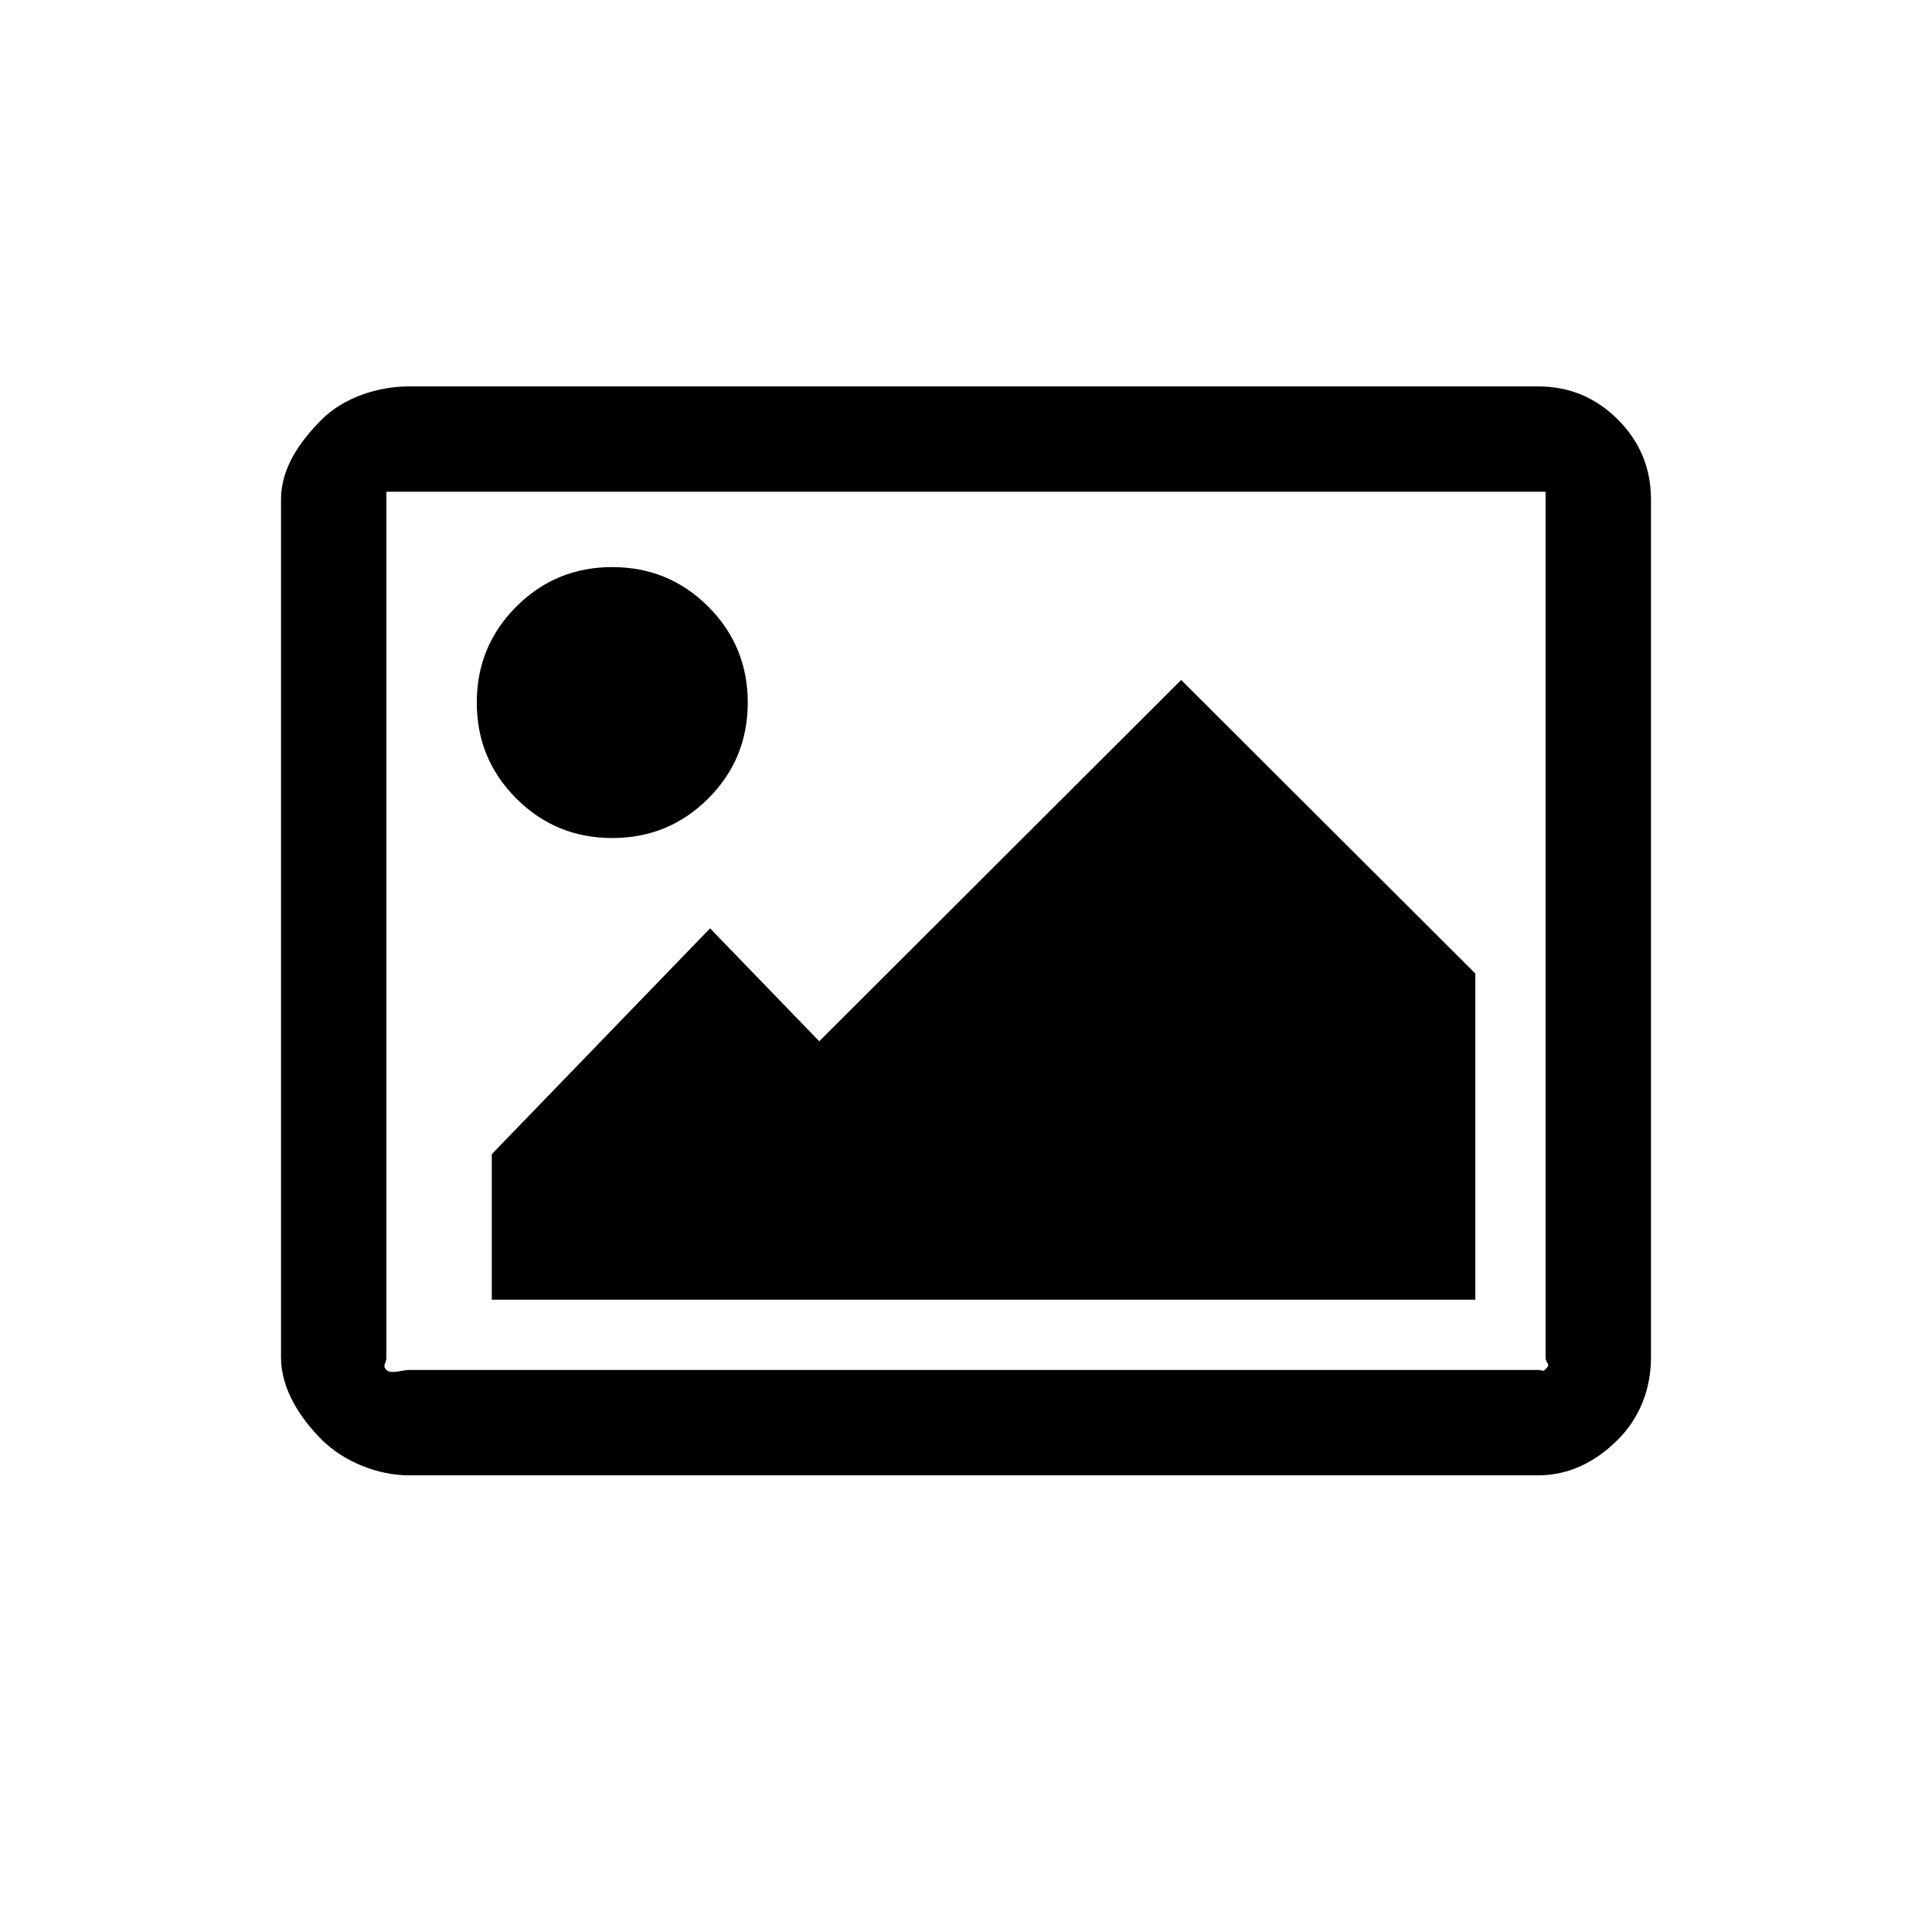
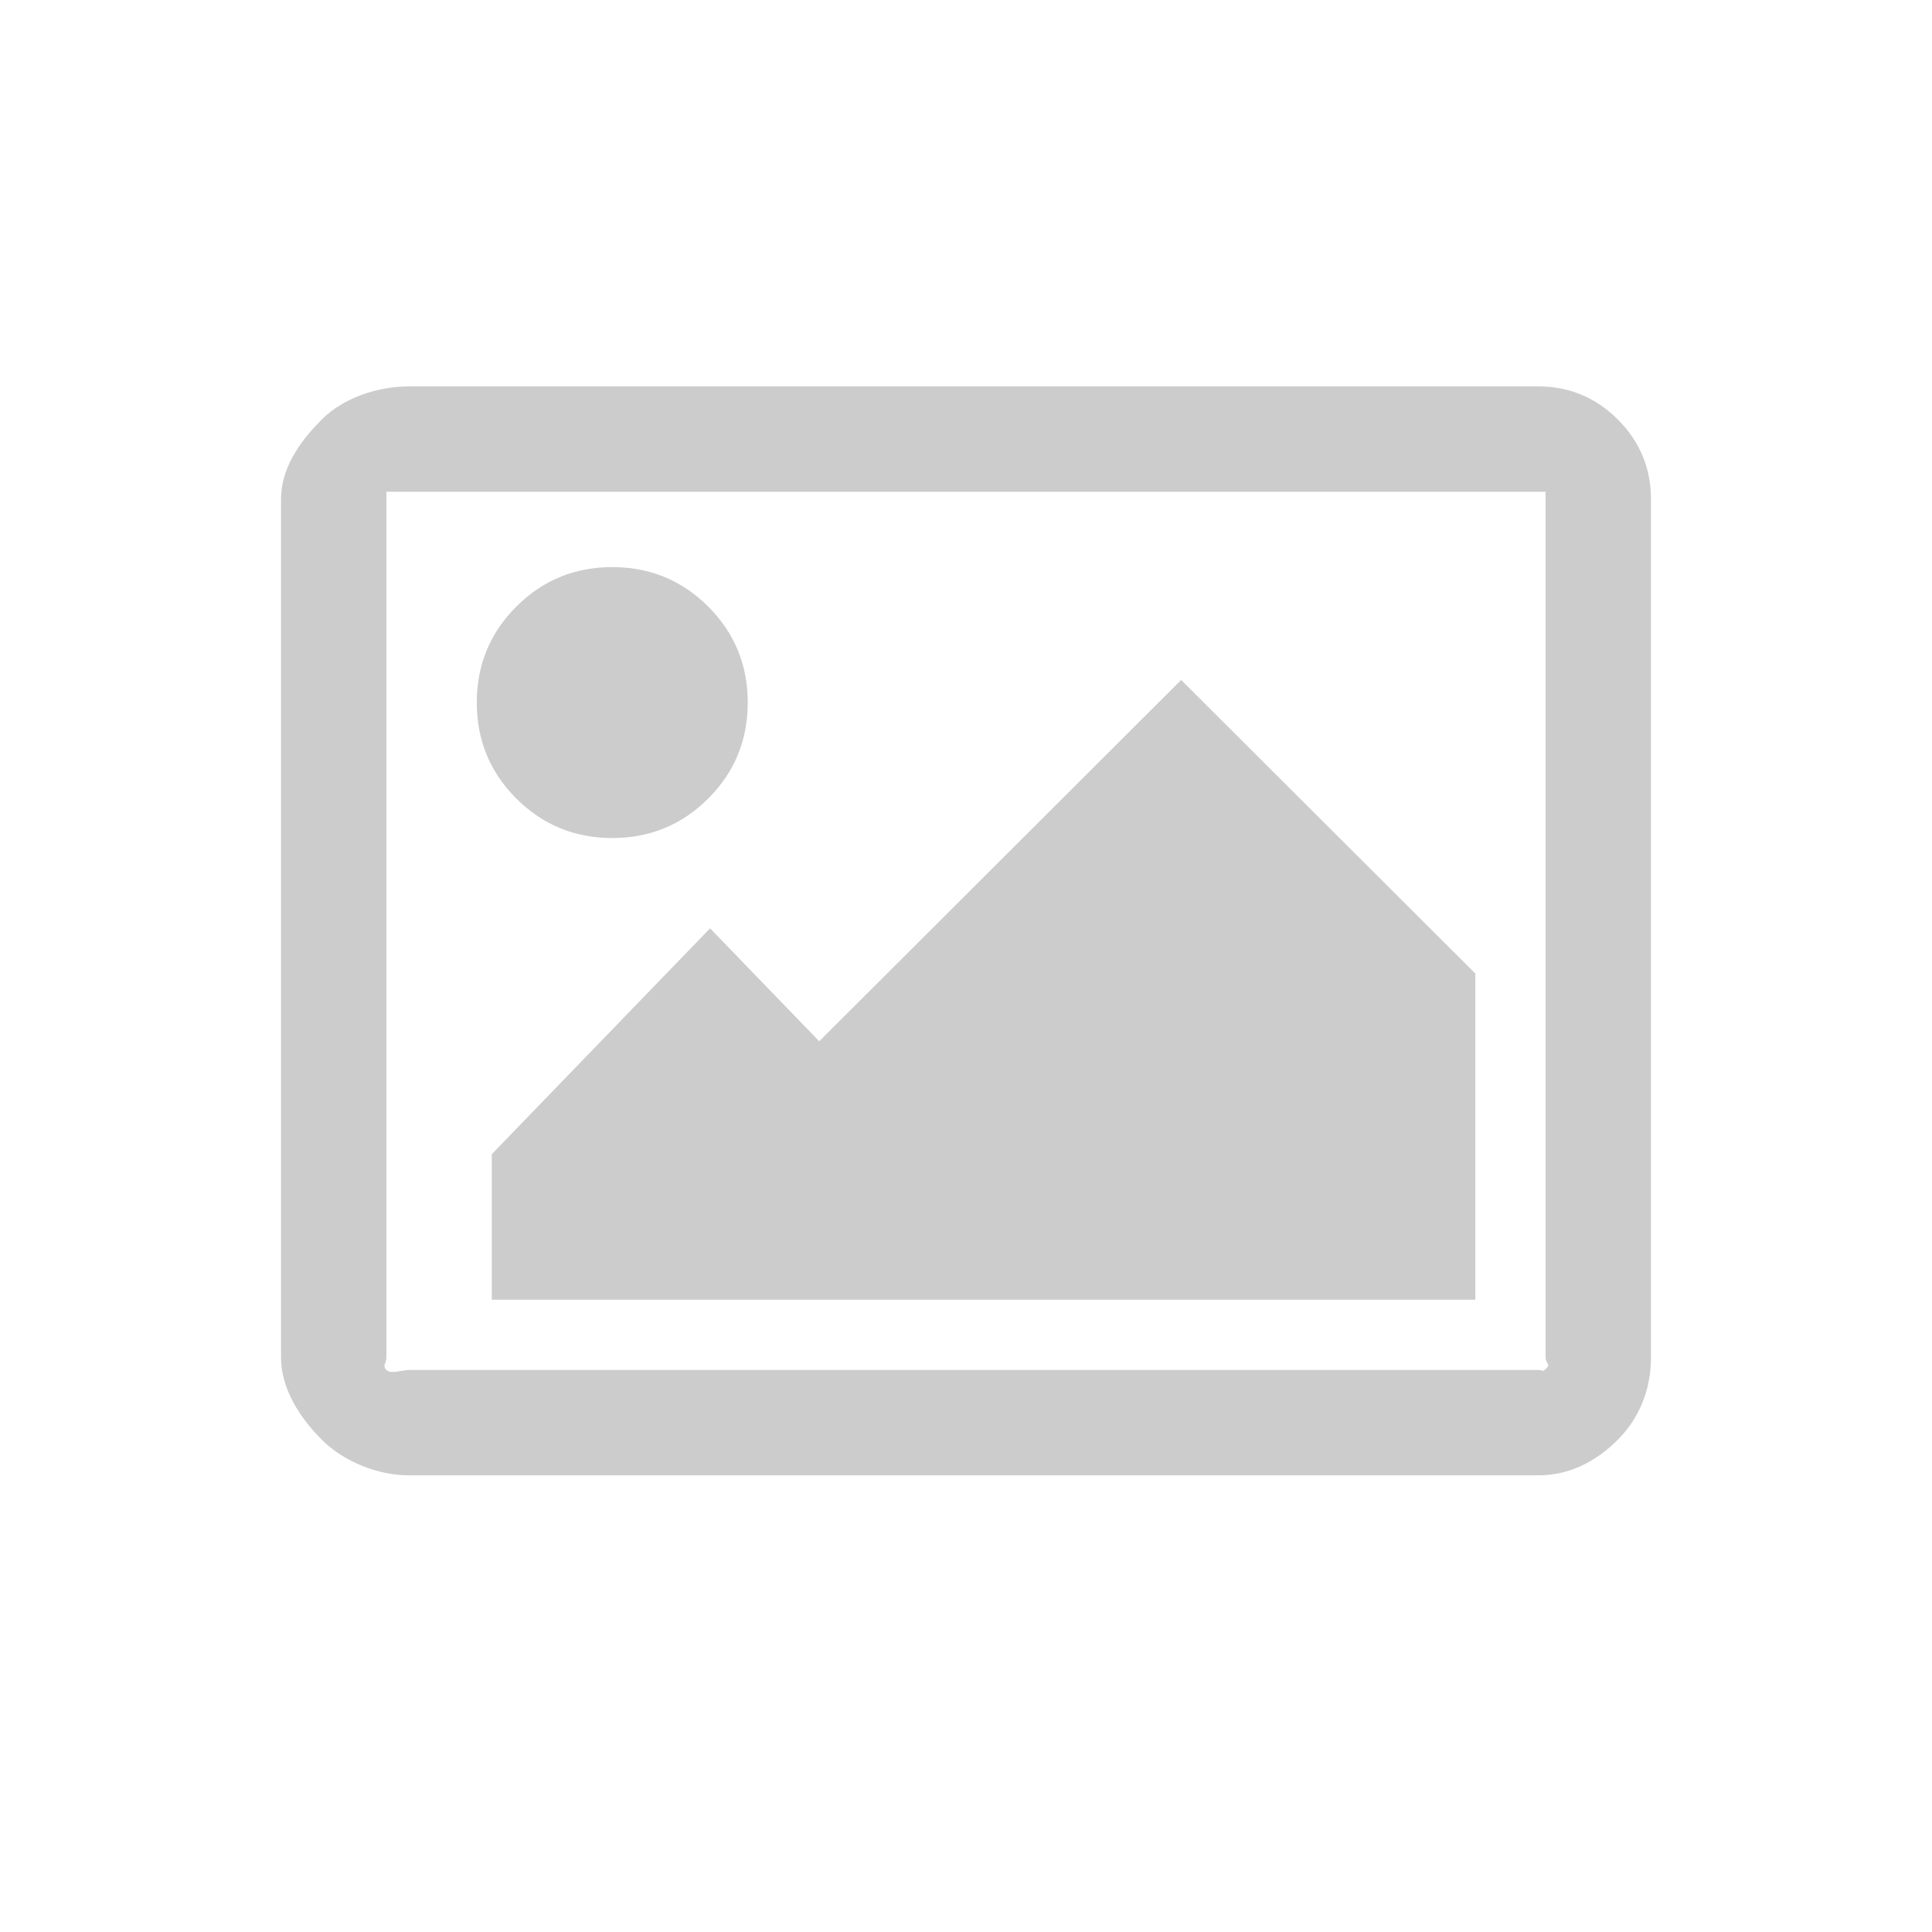
<svg xmlns="http://www.w3.org/2000/svg" version="1.1" id="Layer_1" x="0px" y="0px" width="55px" height="55px" viewBox="0 0 55 55" style="enable-background:new 0 0 55 55;" xml:space="preserve">
  <g>
-     <path d="M47,14.215v24.429c0,0.884-0.314,1.712-0.943,2.341C45.428,41.614,44.67,42,43.787,42H11.643   c-0.883,0-1.855-0.386-2.484-1.016C8.529,40.355,8,39.527,8,38.644V14.215c0-0.884,0.529-1.641,1.158-2.271   C9.787,11.315,10.76,11,11.643,11h32.145c0.883,0,1.641,0.315,2.27,0.944C46.686,12.574,47,13.331,47,14.215z M43,14H13h-2   c0,0,0,0.041,0,0.215v24.429c0,0.174-0.127,0.228,0,0.356c0.127,0.127,0.469,0,0.643,0h32.145c0.174,0,0.109,0.08,0.236-0.047   C44.15,38.824,44,38.817,44,38.644V14l0,0H43z M20.162,17.269c0.75,0.75,1.125,1.66,1.125,2.731c0,1.072-0.375,1.982-1.125,2.732   s-1.662,1.125-2.732,1.125c-1.072,0-1.982-0.375-2.732-1.125s-1.125-1.66-1.125-2.732c0-1.071,0.375-1.981,1.125-2.731   s1.66-1.125,2.732-1.125C18.5,16.144,19.412,16.519,20.162,17.269z M42,27.715V37H14v-4.143l6.214-6.429l3.108,3.215l10.303-10.286   L42,27.715z" />
+     <path fill="#CCC" d="M47,14.215v24.429c0,0.884-0.314,1.712-0.943,2.341C45.428,41.614,44.67,42,43.787,42H11.643   c-0.883,0-1.855-0.386-2.484-1.016C8.529,40.355,8,39.527,8,38.644V14.215c0-0.884,0.529-1.641,1.158-2.271   C9.787,11.315,10.76,11,11.643,11h32.145c0.883,0,1.641,0.315,2.27,0.944C46.686,12.574,47,13.331,47,14.215z M43,14H13h-2   c0,0,0,0.041,0,0.215v24.429c0,0.174-0.127,0.228,0,0.356c0.127,0.127,0.469,0,0.643,0h32.145c0.174,0,0.109,0.08,0.236-0.047   C44.15,38.824,44,38.817,44,38.644V14l0,0H43z M20.162,17.269c0.75,0.75,1.125,1.66,1.125,2.731c0,1.072-0.375,1.982-1.125,2.732   s-1.662,1.125-2.732,1.125c-1.072,0-1.982-0.375-2.732-1.125s-1.125-1.66-1.125-2.732c0-1.071,0.375-1.981,1.125-2.731   s1.66-1.125,2.732-1.125C18.5,16.144,19.412,16.519,20.162,17.269z M42,27.715V37H14v-4.143l6.214-6.429l3.108,3.215l10.303-10.286   L42,27.715z" />
  </g>
</svg>
